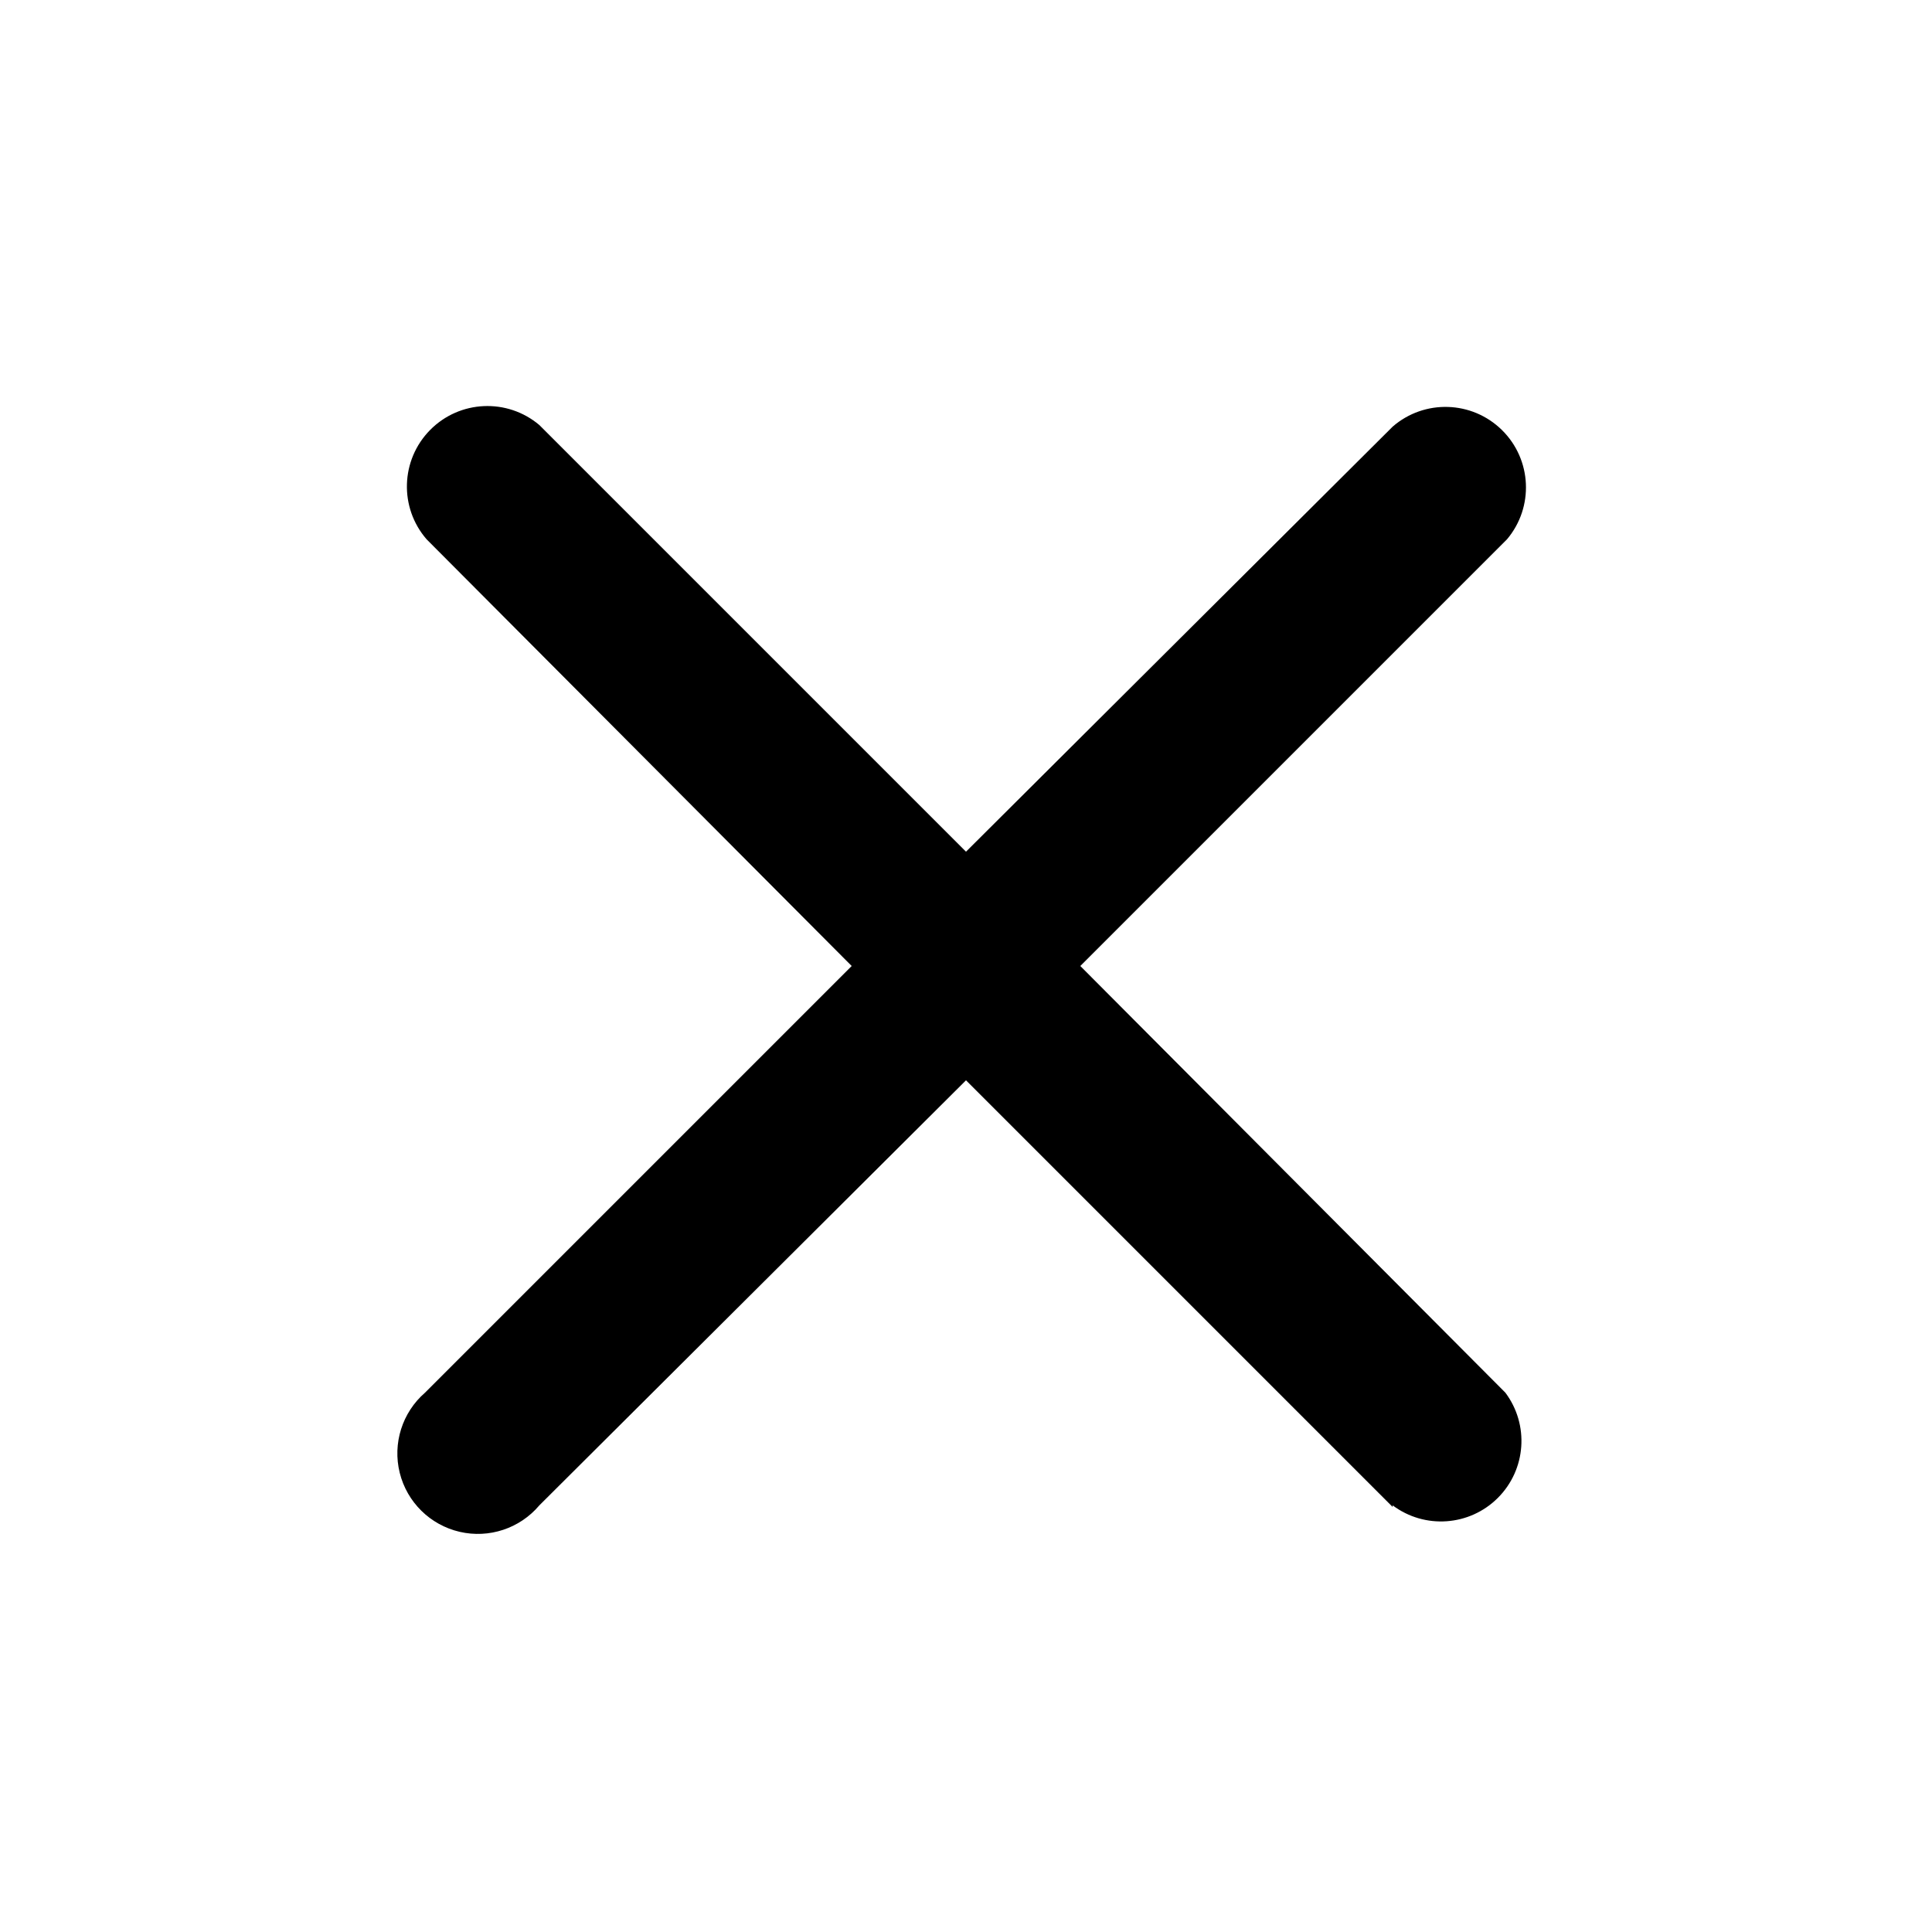
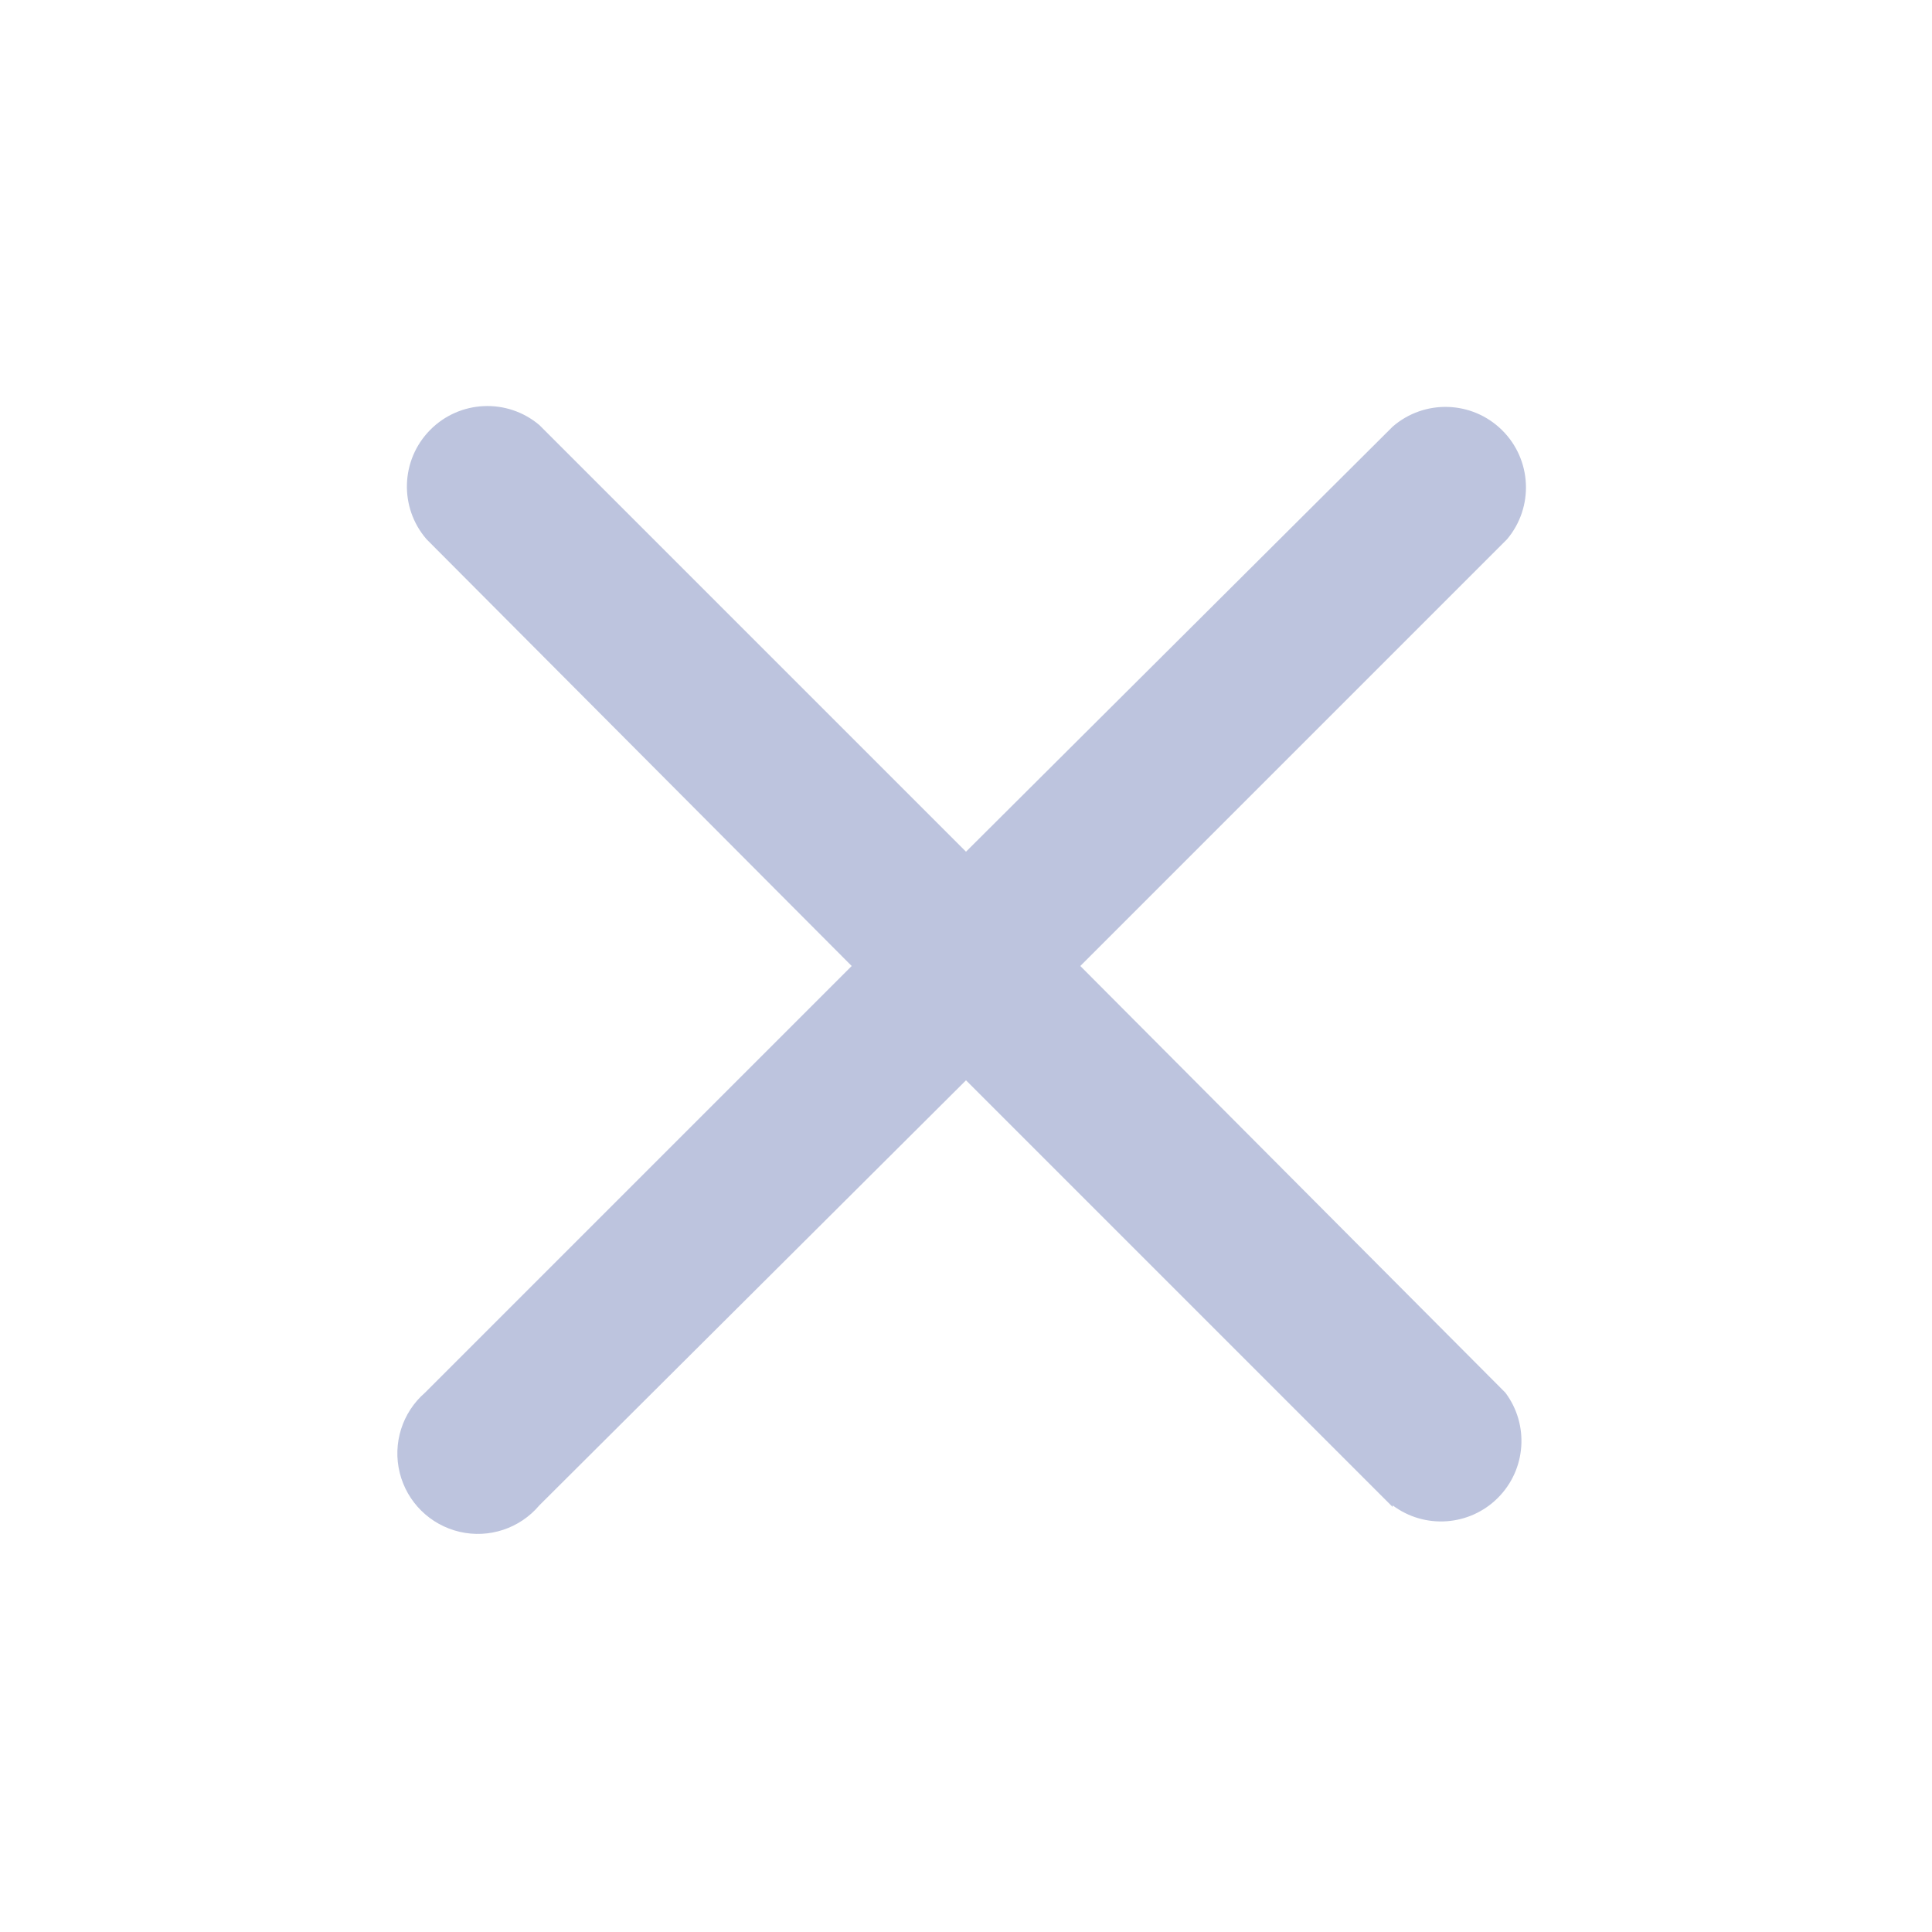
- <svg xmlns="http://www.w3.org/2000/svg" style="full: currentColor" aria-label="Clear" aria-hidden="false" role="img" width="24" height="24" fill="currentColor" viewBox="0 0 24 24">
-   <path fill="currentColor" d="M17.3 18.7a1 1 0 0 0 1.4-1.4L13.42 12l5.3-5.3a1 1 0 0 0-1.42-1.4L12 10.58l-5.3-5.3a1 1 0 0 0-1.4 1.42L10.58 12l-5.3 5.3a1 1 0 1 0 1.42 1.4L12 13.42l5.3 5.3Z" />
+ <svg xmlns="http://www.w3.org/2000/svg" fill="#bdc4de" viewBox="0 0 24 24">
+   <path fill="#bdc4de" d="M17.3 18.7a1 1 0 0 0 1.4-1.4L13.42 12l5.3-5.3a1 1 0 0 0-1.42-1.4L12 10.58l-5.3-5.3a1 1 0 0 0-1.4 1.42L10.58 12l-5.3 5.3a1 1 0 1 0 1.42 1.4L12 13.42l5.3 5.3Z" />
</svg>
